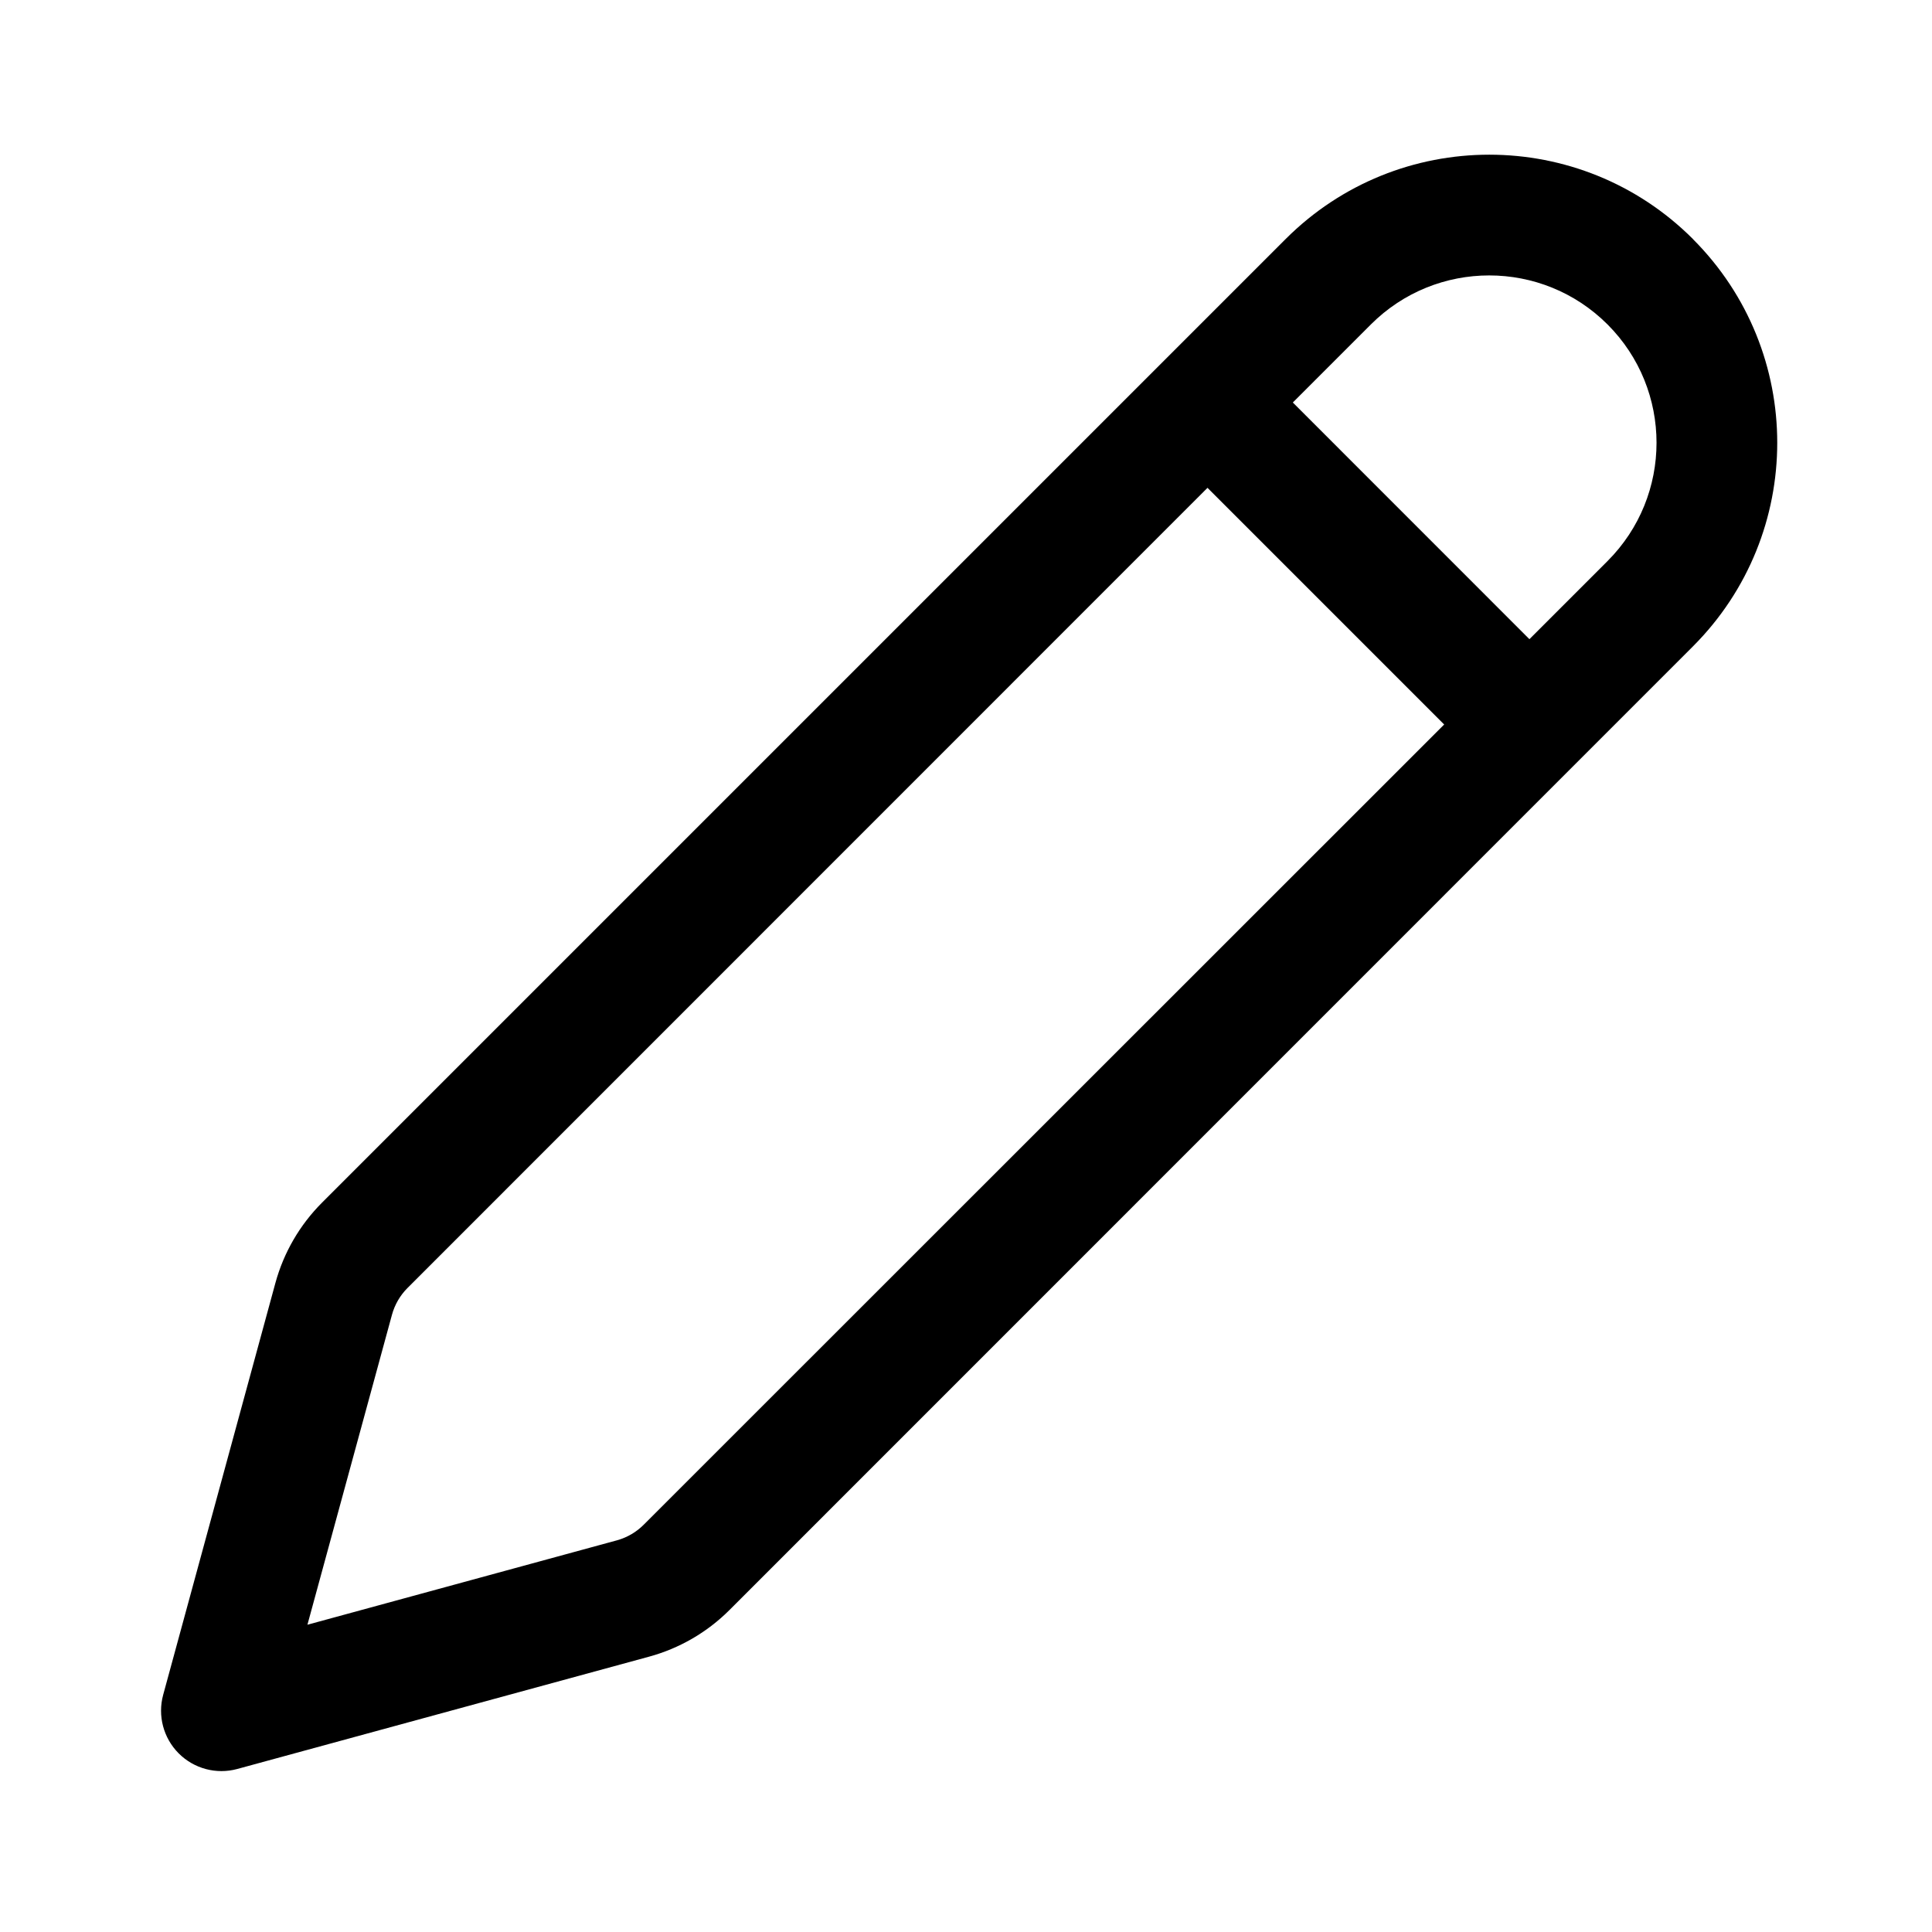
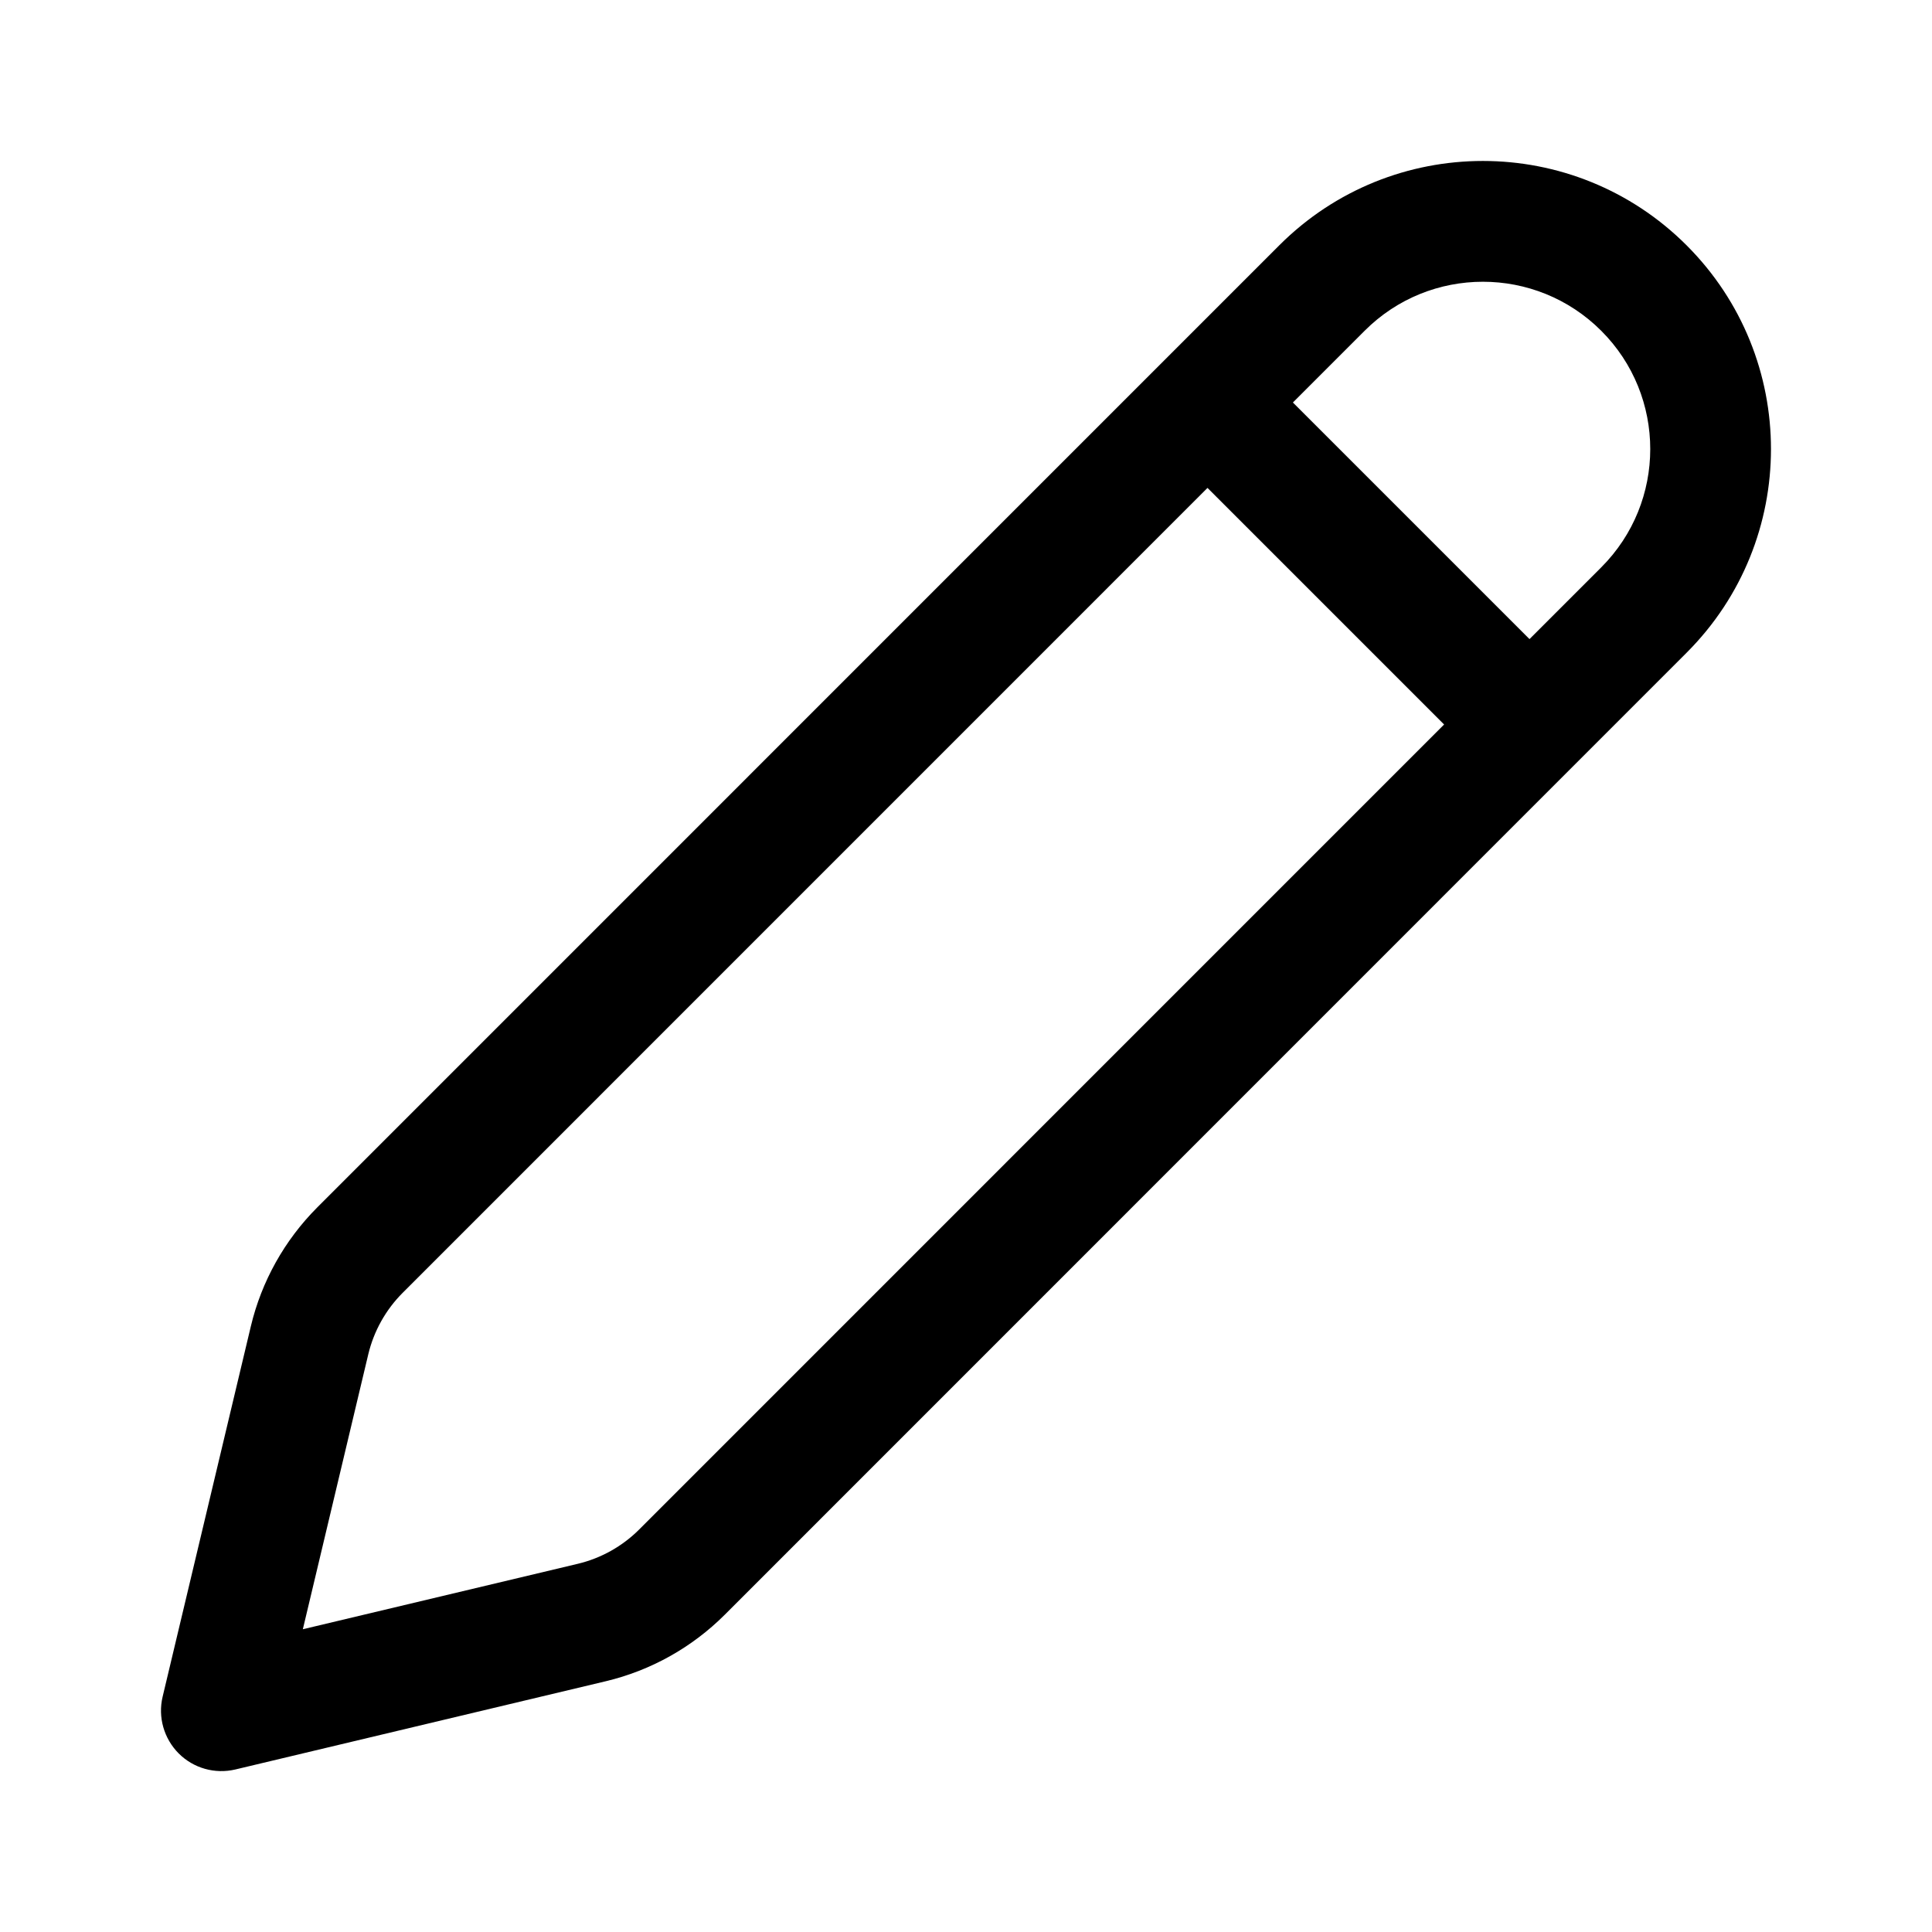
<svg xmlns="http://www.w3.org/2000/svg" viewBox="0 0 24 24" fill="none">
-   <path d="M21.03 2.97a3.579 3.579 0 010 5.06L9.062 20a2.25 2.25 0 01-1 .58l-5.115 1.395a.75.75 0 01-.92-.921l1.394-5.116a2.25 2.25 0 01.58-.999L15.97 2.97a3.578 3.578 0 015.061 0zM15 6.06L5.062 16a.75.75 0 00-.193.333l-1.05 3.85 3.85-1.05A.75.75 0 008 18.937L17.94 9 15 6.06zm2.03-2.03l-.97.97 2.939 2.94.97-.97a2.078 2.078 0 10-2.939-2.94z" fill="currentColor" />
+   <path d="M20.952 3.048C19.554 1.65 17.288 1.65 15.891 3.048L3.941 14.999C3.535 15.406 3.249 15.917 3.116 16.476L2.02 21.078C1.96 21.331 2.036 21.597 2.22 21.782C2.404 21.966 2.67 22.041 2.924 21.981L7.525 20.885C8.084 20.752 8.595 20.466 9.002 20.06L20.952 8.108C22.349 6.711 22.349 4.445 20.952 3.048ZM16.952 4.109C17.763 3.297 19.079 3.297 19.891 4.109C20.703 4.92 20.703 6.236 19.891 7.048L19 7.939L16.061 5L16.952 4.109ZM15 6.061L17.939 9L7.941 18.999C7.731 19.209 7.467 19.357 7.178 19.426L3.762 20.239L4.575 16.823C4.644 16.535 4.792 16.27 5.002 16.06L15 6.061Z" fill="currentColor" />
</svg>
